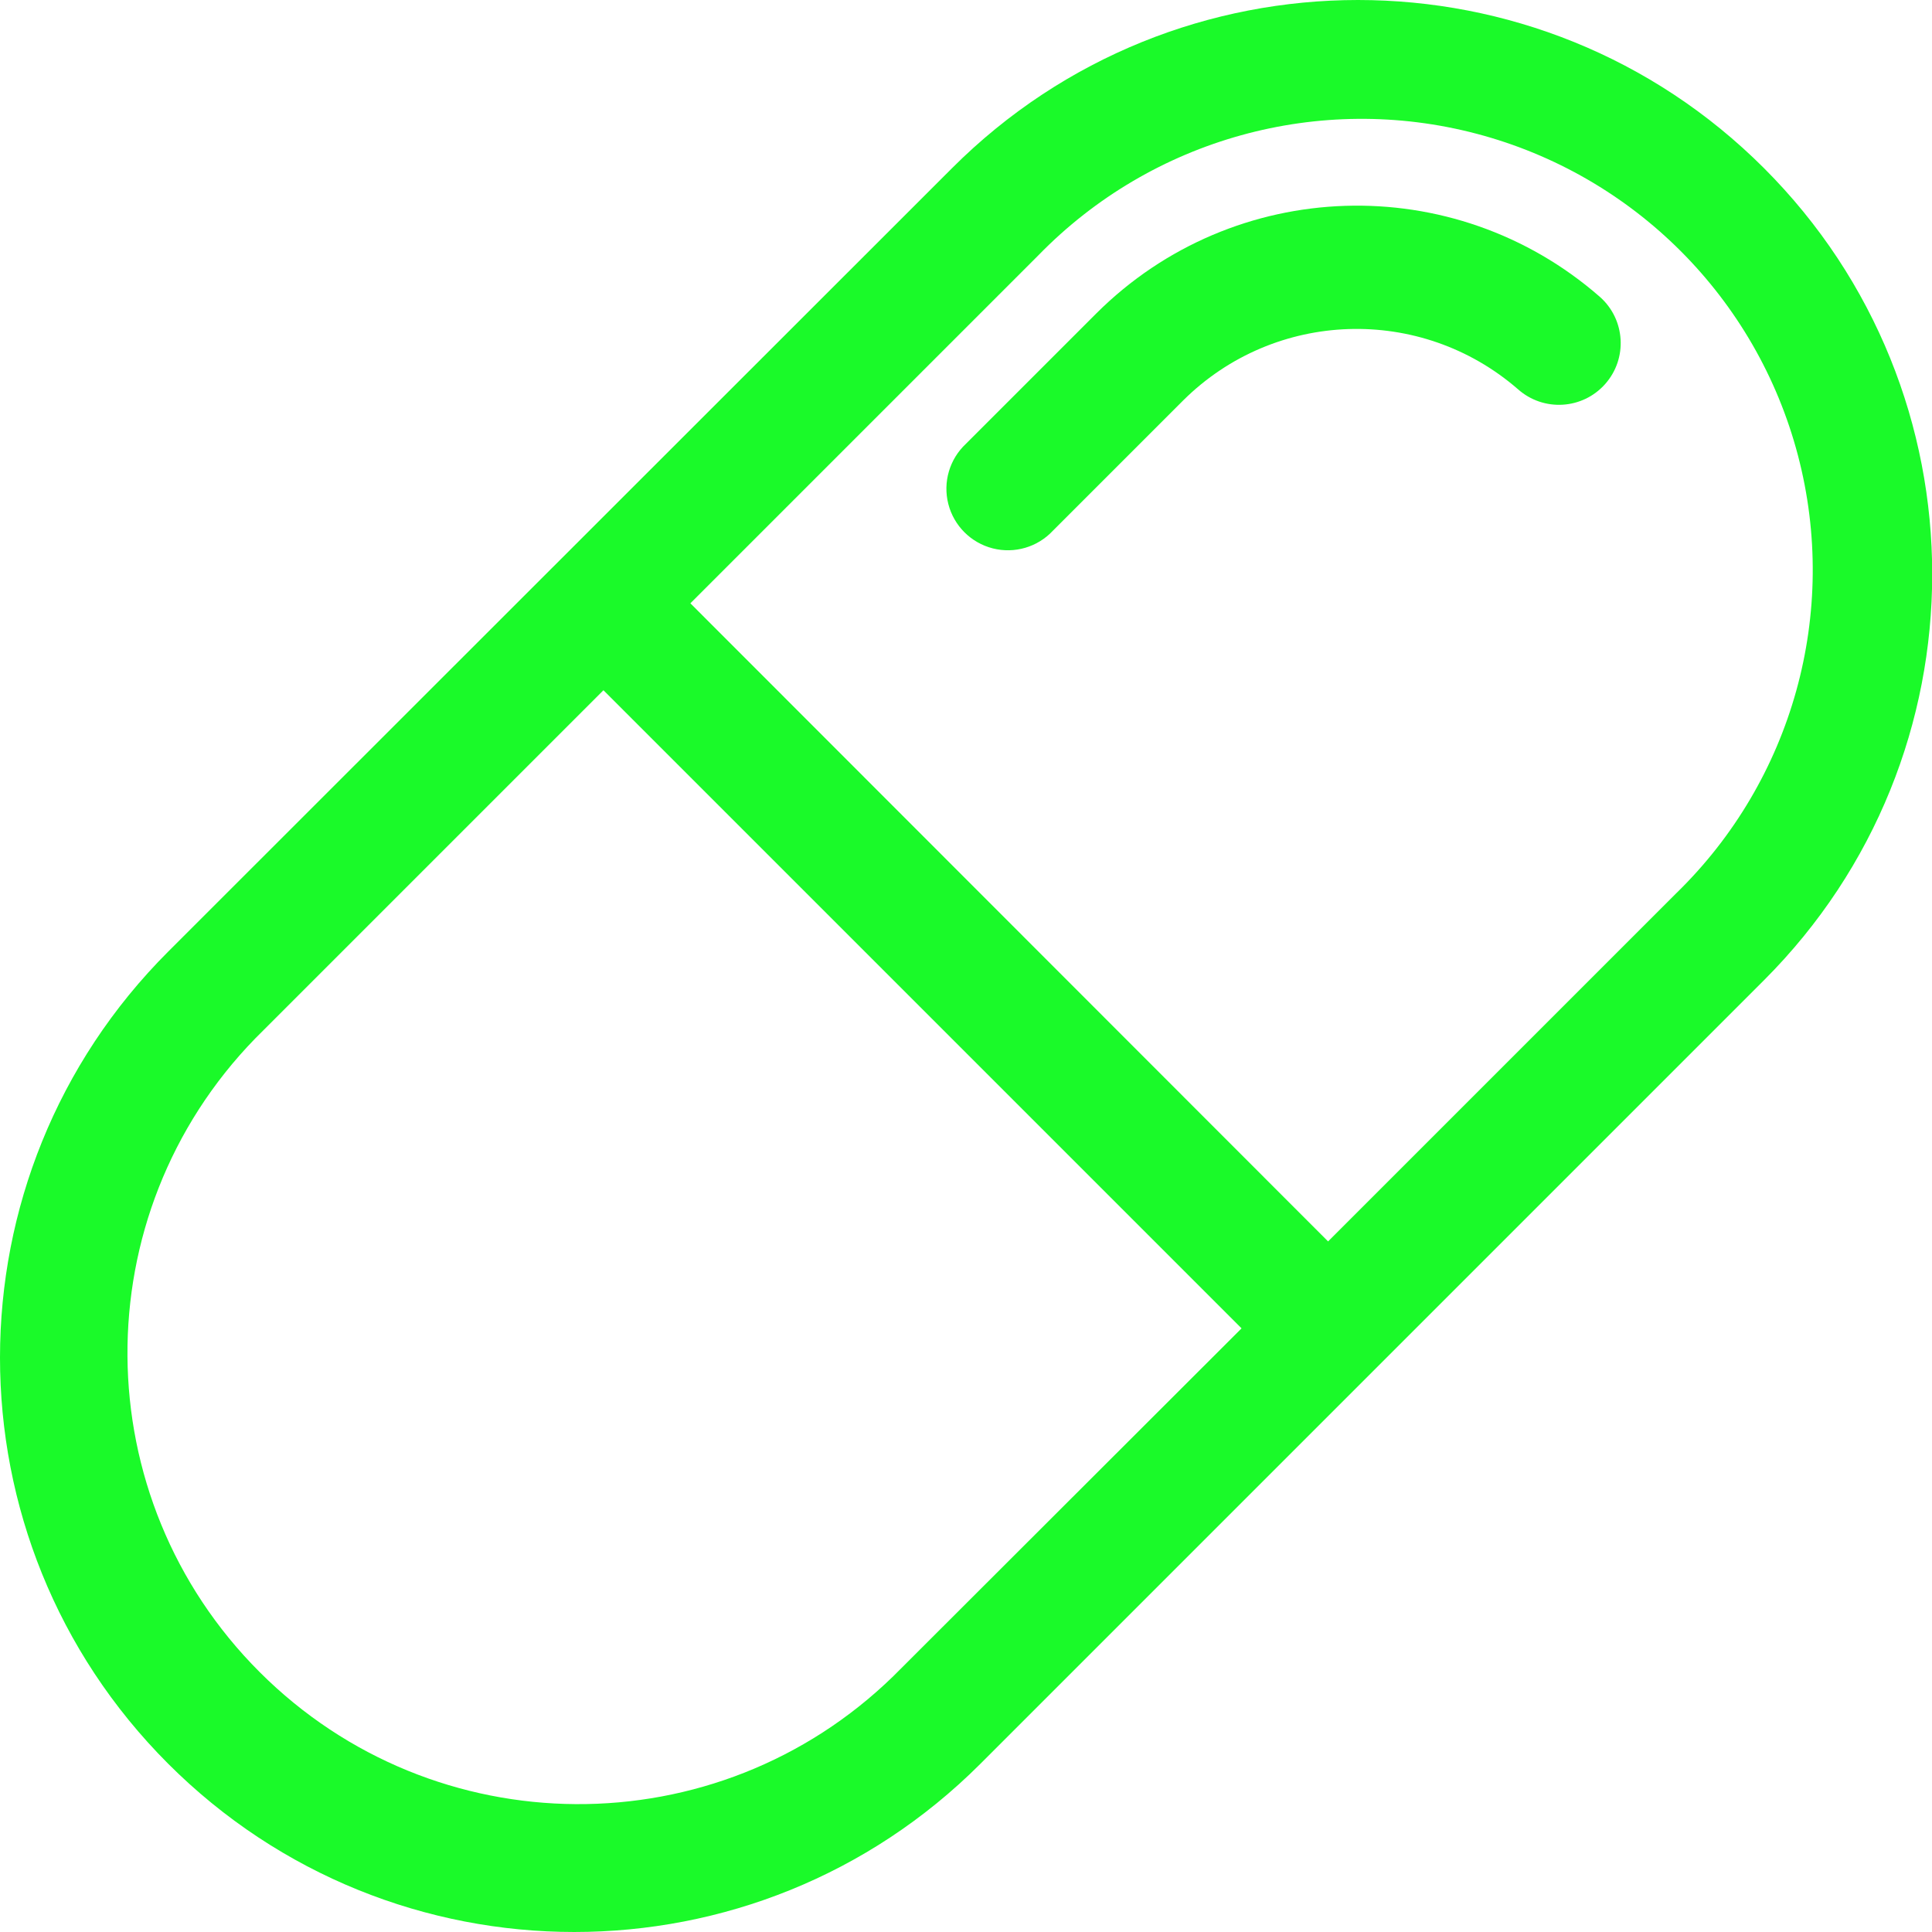
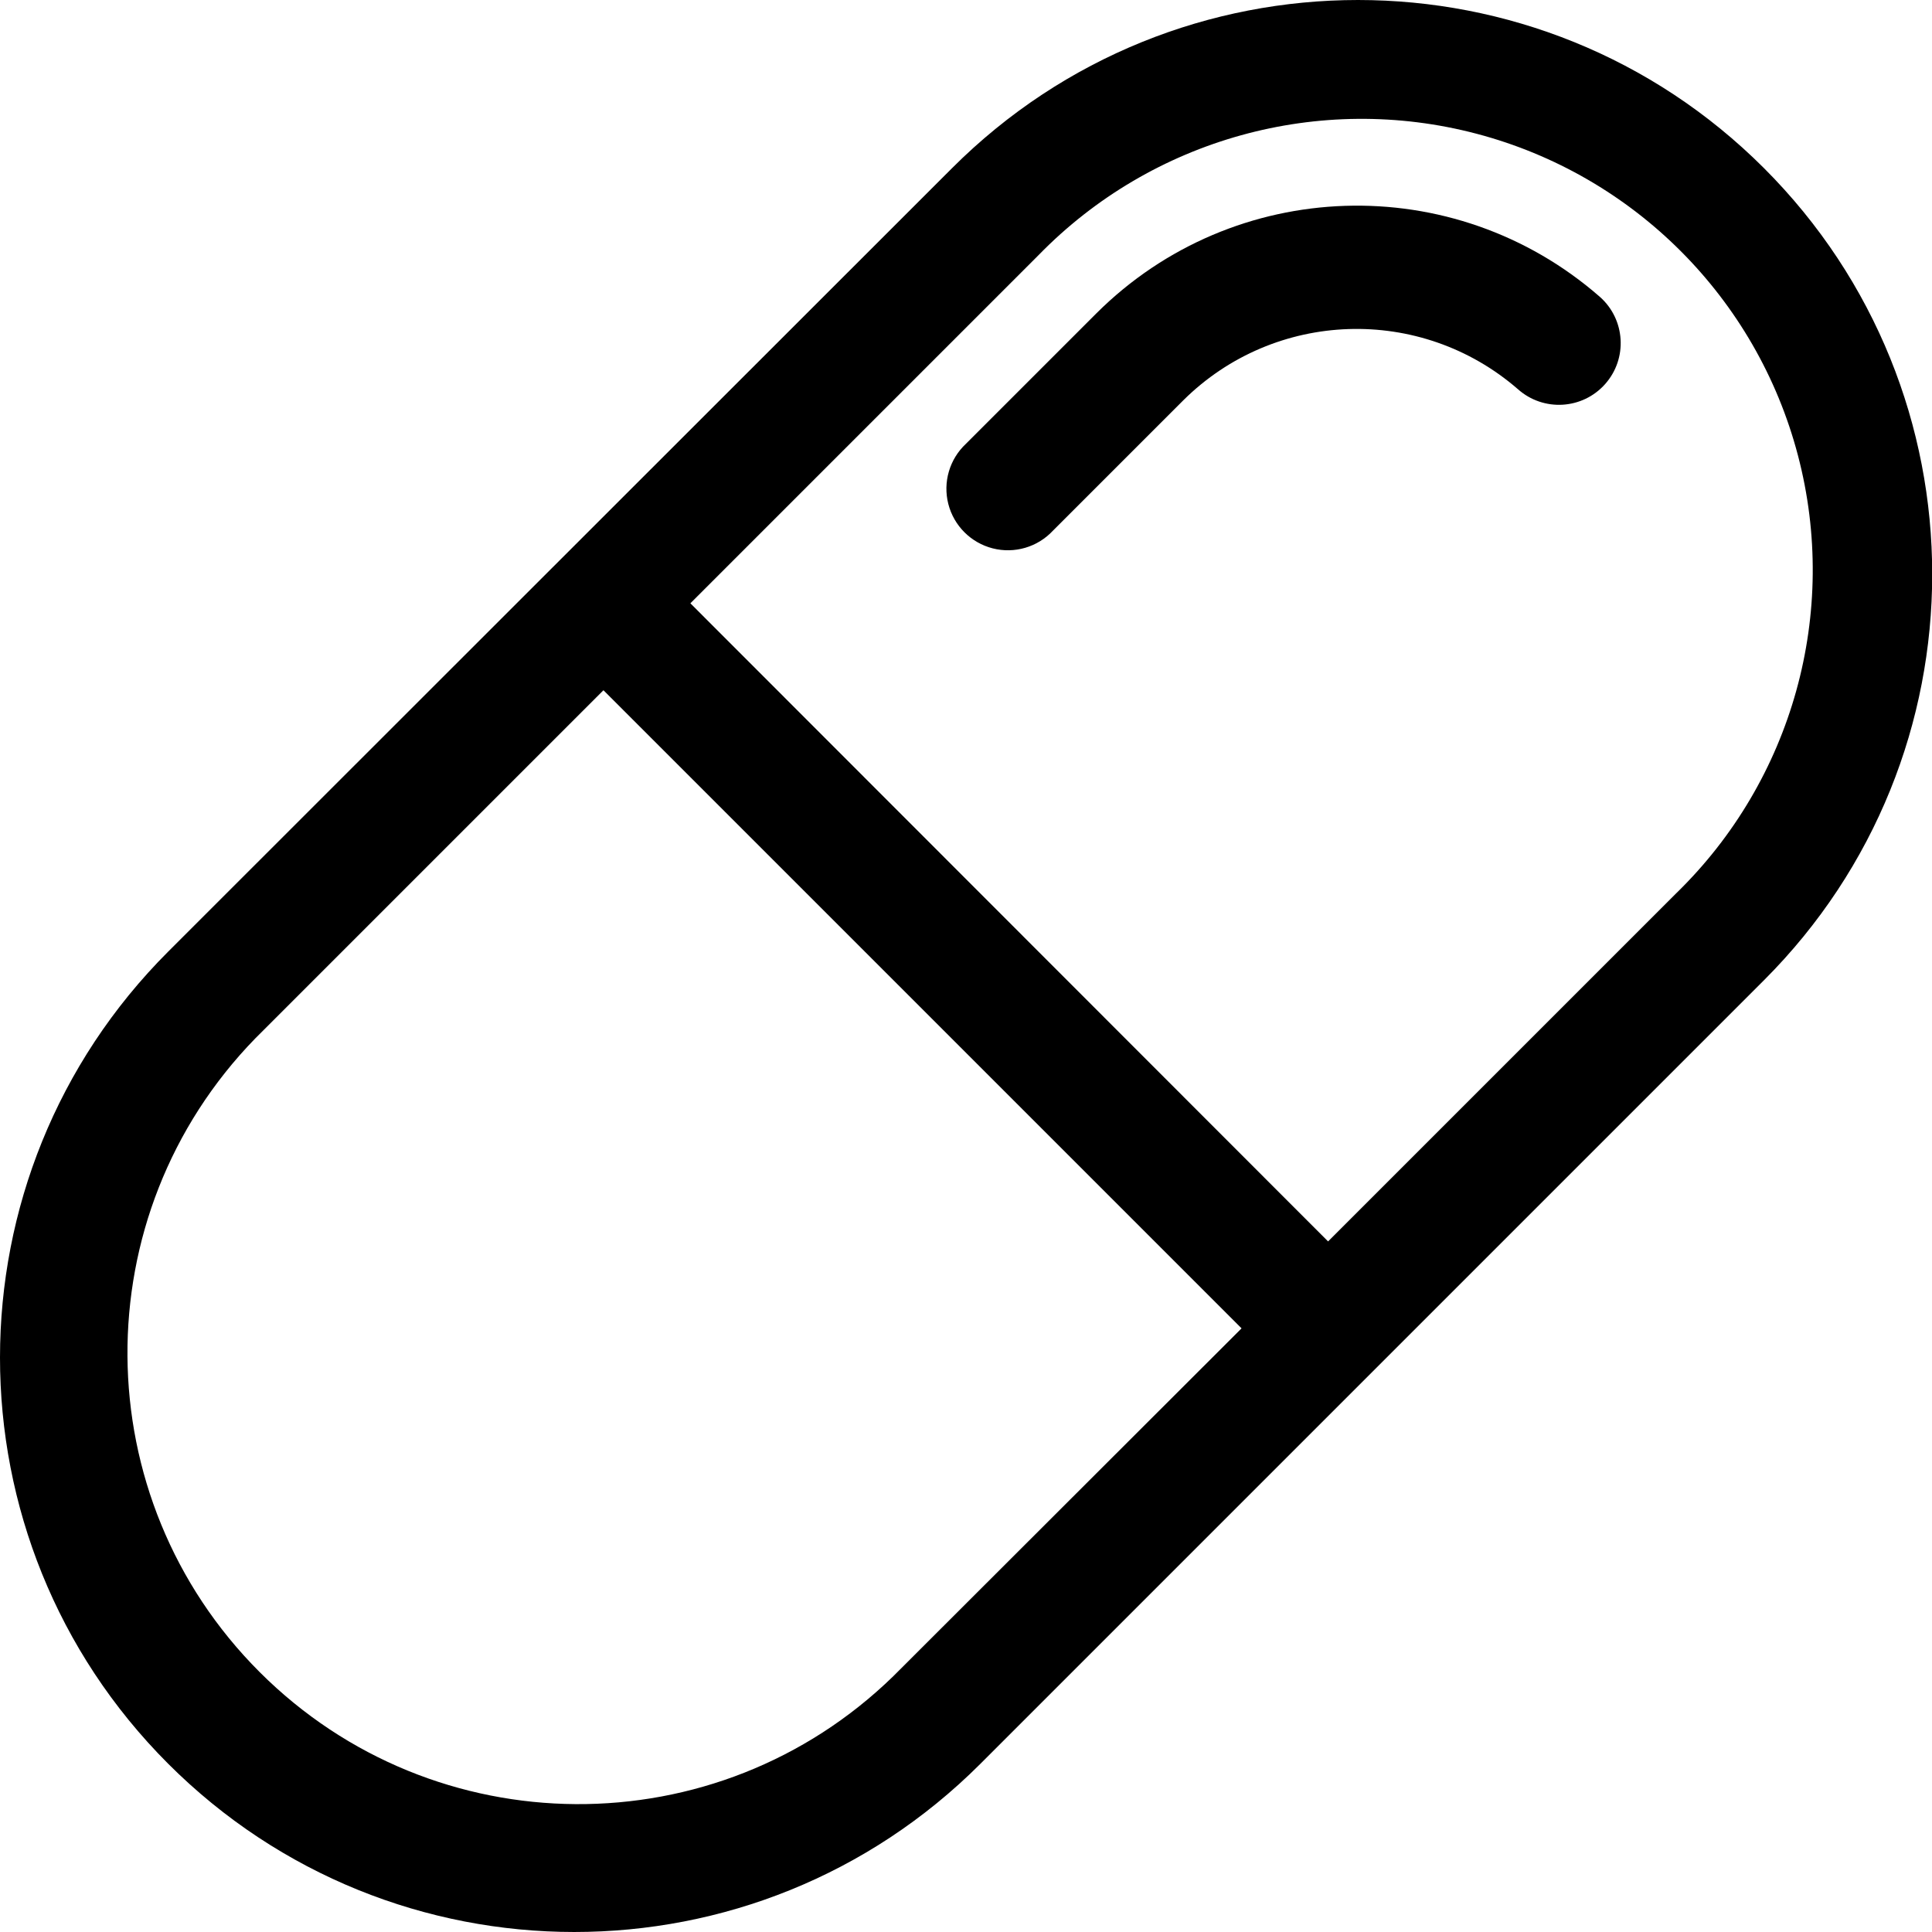
<svg xmlns="http://www.w3.org/2000/svg" t="1712901347481" class="icon" viewBox="0 0 1024 1024" version="1.1" p-id="1488" width="16" height="16">
-   <path d="M934.968 89.141a304.307 304.307 0 0 0-430.378 0L89.211 504.303A304.307 304.307 0 0 0 519.589 934.898L934.968 519.518a304.307 304.307 0 0 0 0-430.378zM473.508 888.382A239.099 239.099 0 0 1 135.292 550.384l184.541-184.541 338.216 338.216z m414.945-414.945l-184.541 184.541L365.914 319.762l184.541-184.541a239.099 239.099 0 1 1 337.999 338.216z" fill="#1afa29" p-id="1489" />
-   <path d="M581.102 166.087l-69.121 69.121a32.604 32.604 0 1 0 46.081 46.081l69.121-69.121A130.417 130.417 0 0 1 804.551 206.299a32.604 32.604 0 0 0 43.472-48.907 195.626 195.626 0 0 0-266.921 8.694z" fill="#1afa29" p-id="1490" />
+   <path d="M934.968 89.141a304.307 304.307 0 0 0-430.378 0L89.211 504.303A304.307 304.307 0 0 0 519.589 934.898L934.968 519.518a304.307 304.307 0 0 0 0-430.378zM473.508 888.382A239.099 239.099 0 0 1 135.292 550.384l184.541-184.541 338.216 338.216z m414.945-414.945l-184.541 184.541L365.914 319.762l184.541-184.541a239.099 239.099 0 1 1 337.999 338.216z" p-id="1489" />
+   <path d="M581.102 166.087l-69.121 69.121a32.604 32.604 0 1 0 46.081 46.081l69.121-69.121A130.417 130.417 0 0 1 804.551 206.299a32.604 32.604 0 0 0 43.472-48.907 195.626 195.626 0 0 0-266.921 8.694z" p-id="1490" />
</svg>
